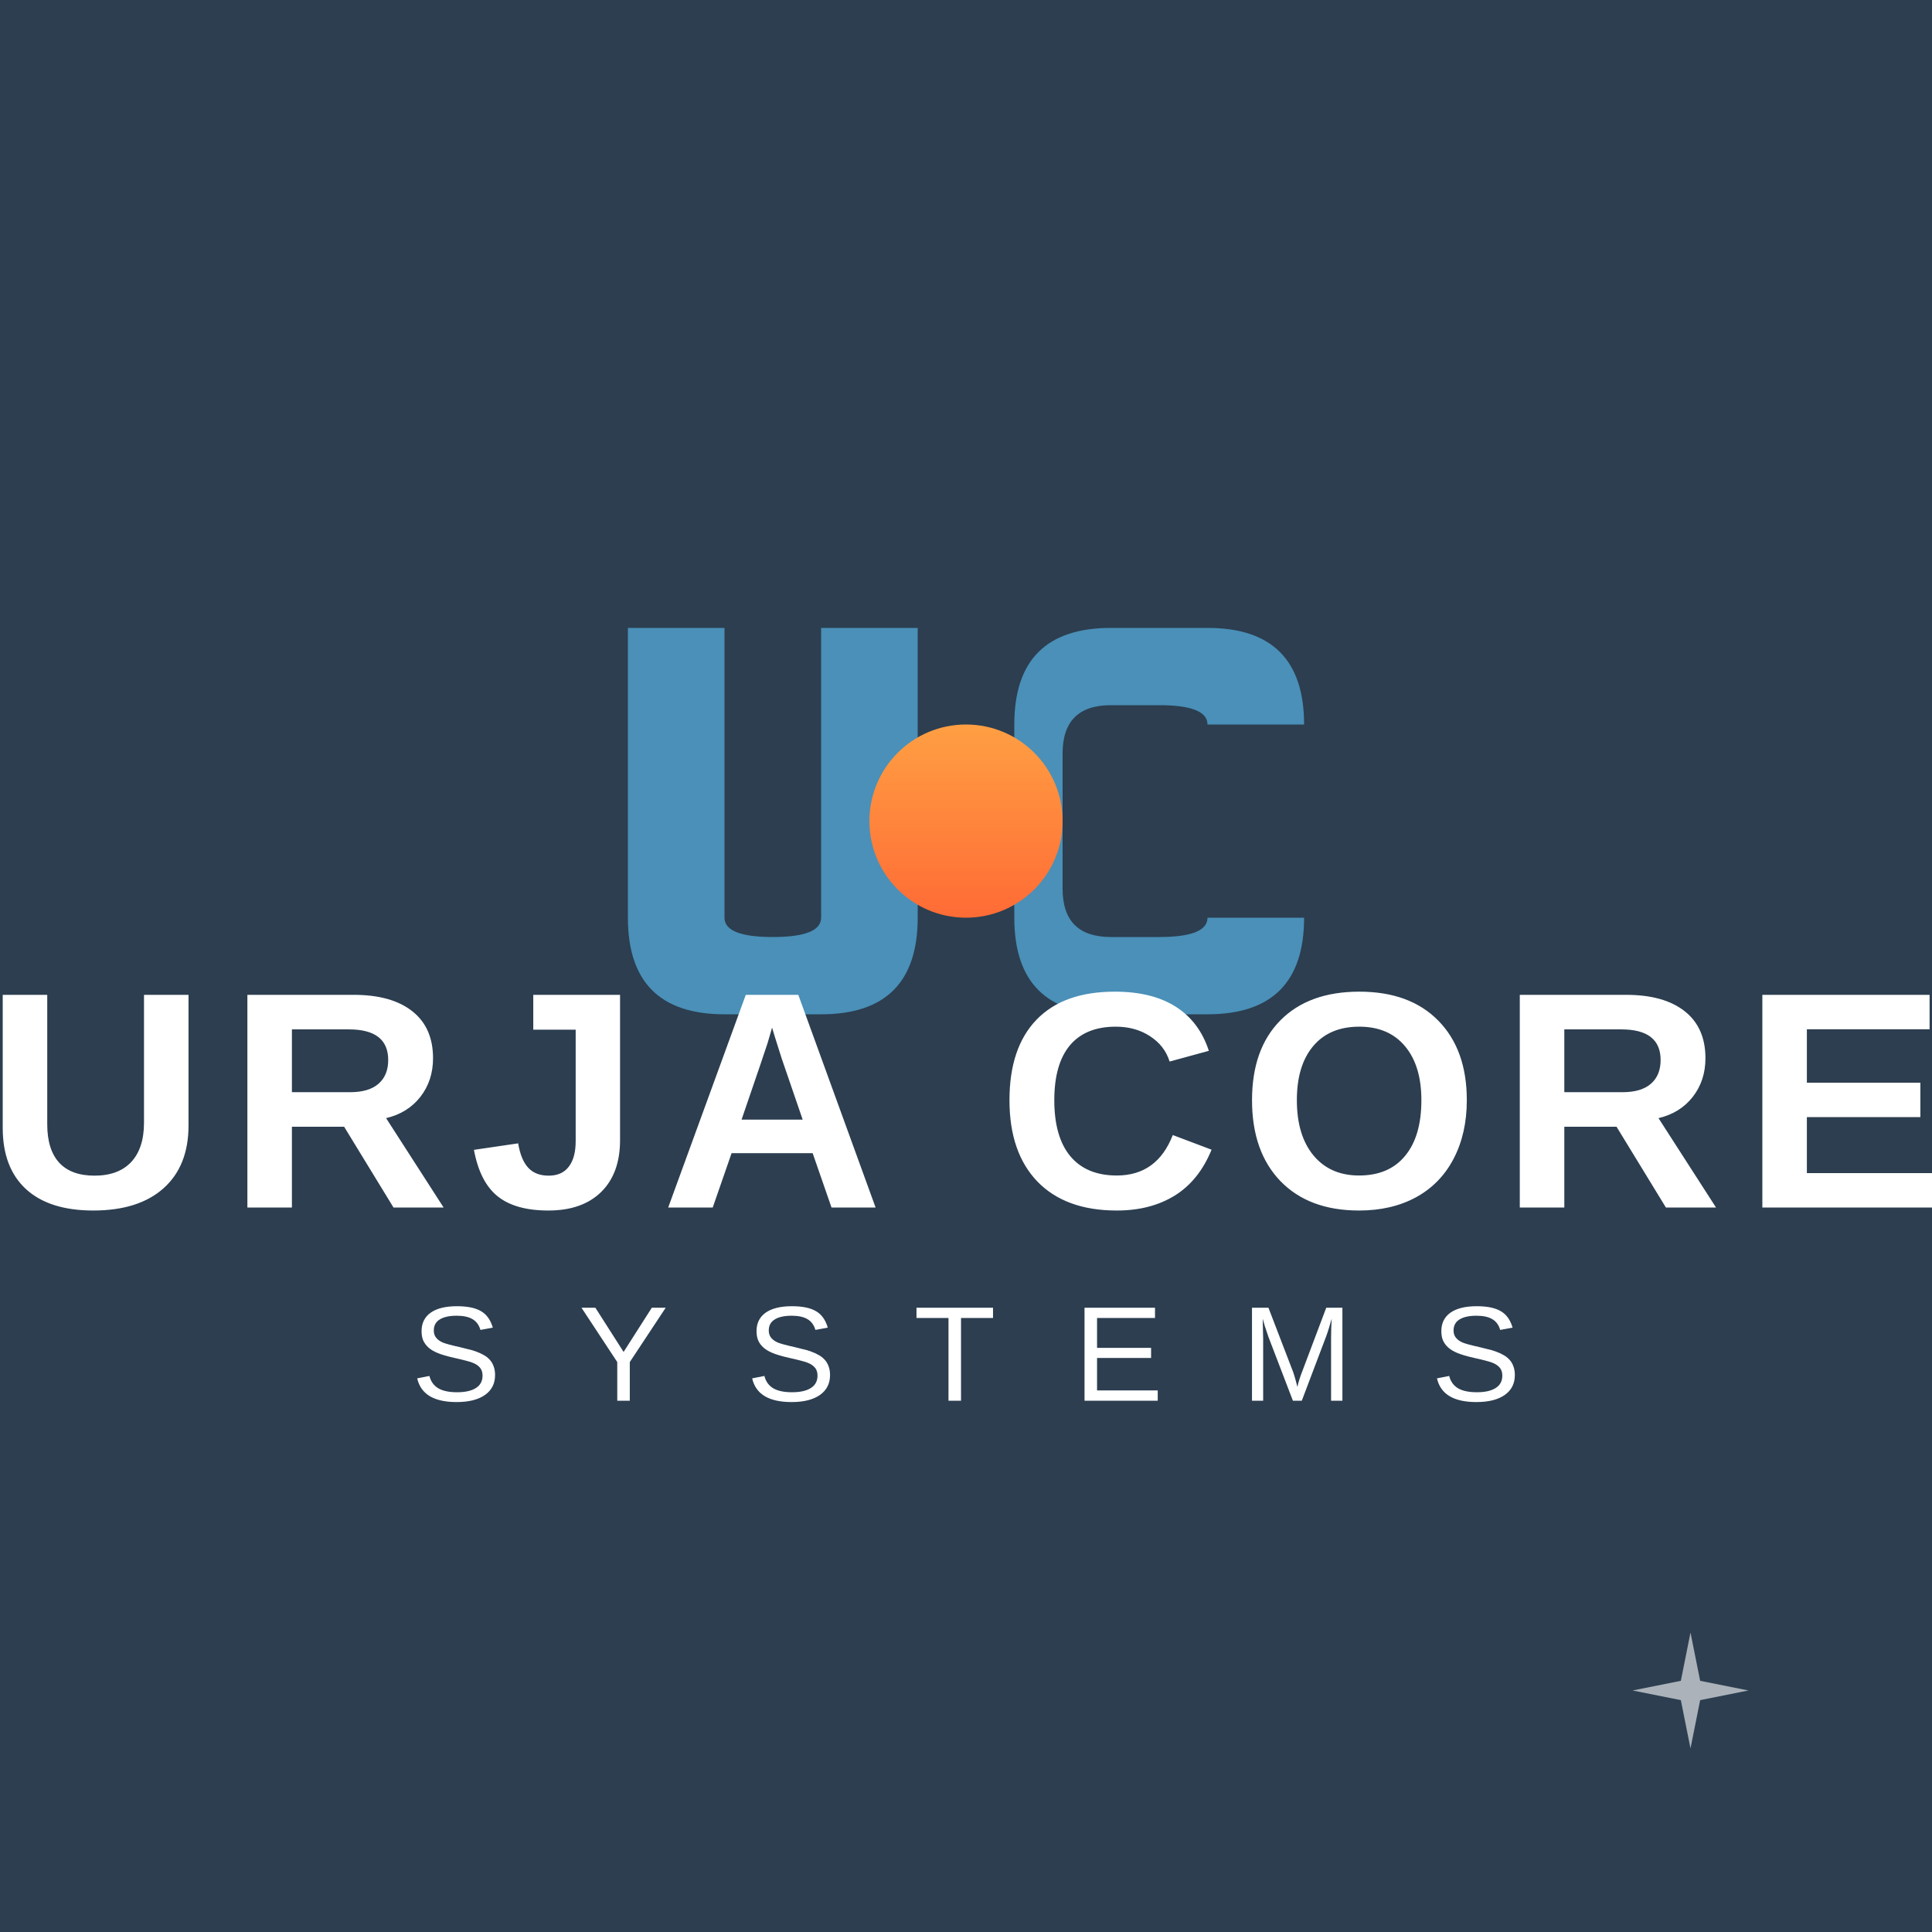
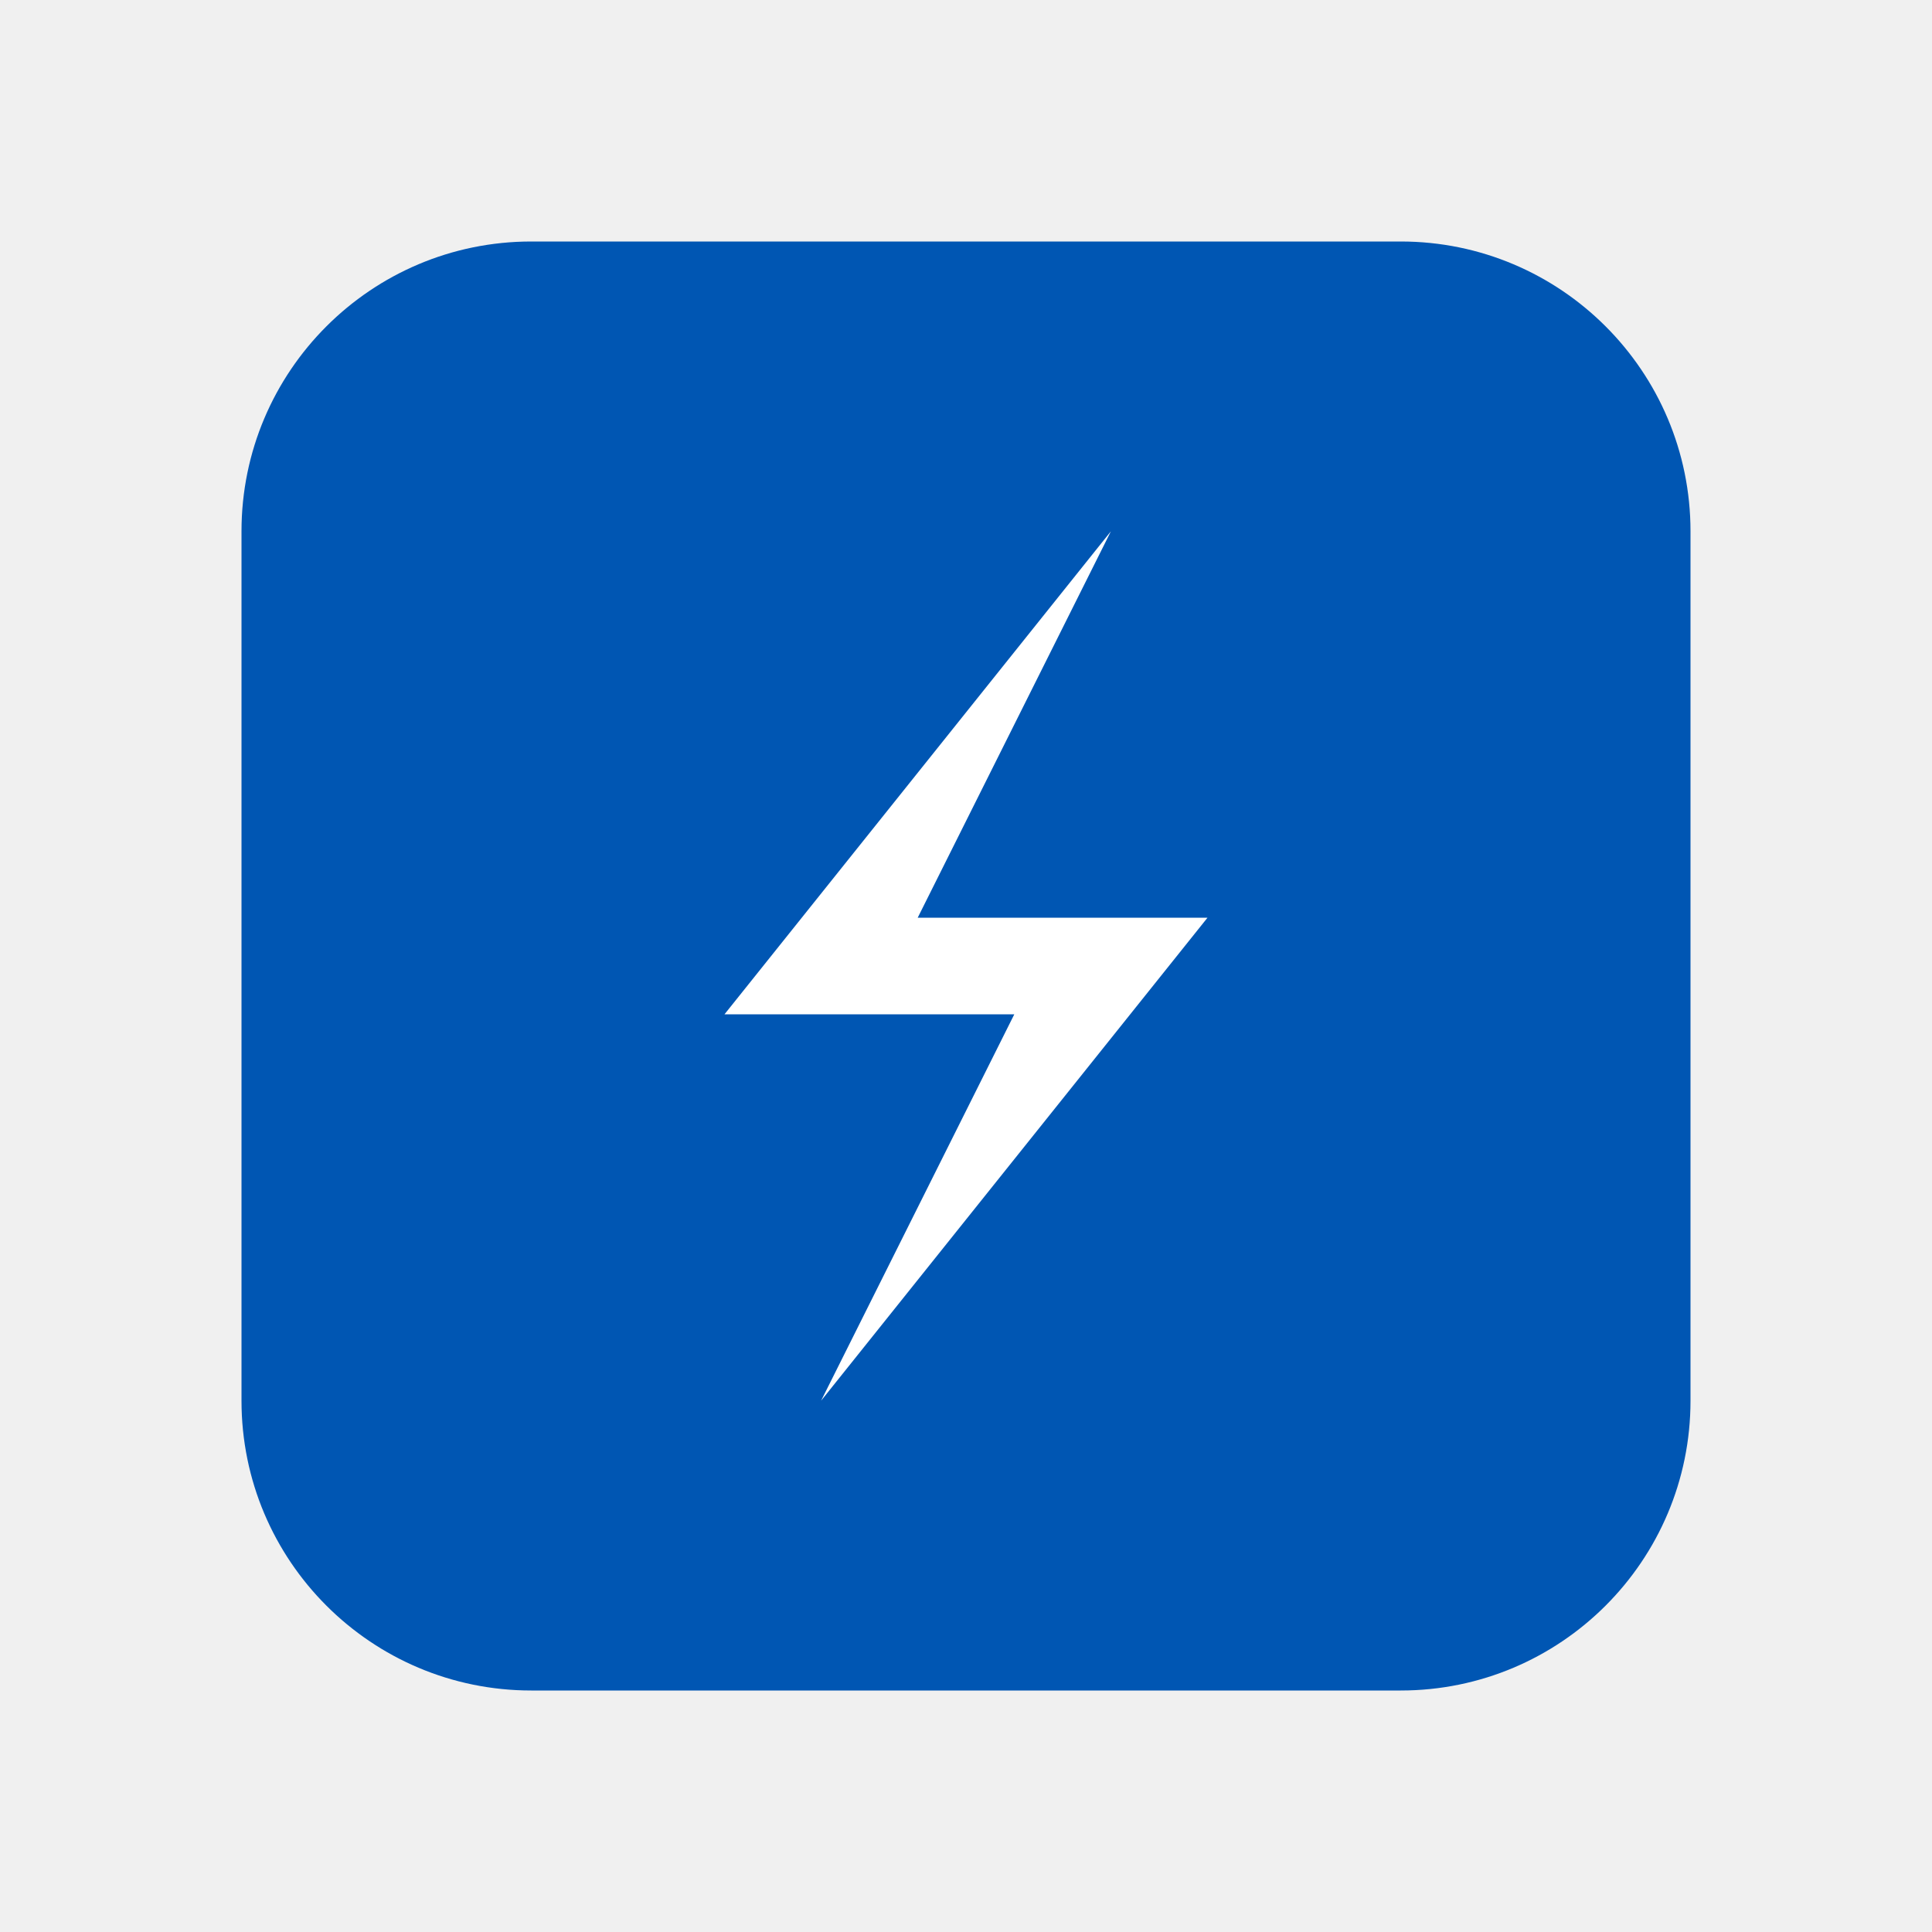
- <svg xmlns="http://www.w3.org/2000/svg" viewBox="0 0 200 200">
-   <defs>
-     <style>
-       .logo-bg { fill: #2c3e50; }
-       .logo-text-uc { fill: #4a90b8; }
-       .logo-dot { fill: url(#orangeGradient); }
-       .logo-text-main { fill: #ffffff; font-family: Arial, sans-serif; font-weight: bold; font-size: 32px; letter-spacing: 2px; }
-       .logo-text-sub { fill: #ffffff; font-family: Arial, sans-serif; font-weight: normal; font-size: 14px; letter-spacing: 8px; }
-     </style>
-     <linearGradient id="orangeGradient" x1="0%" y1="0%" x2="0%" y2="100%">
-       <stop offset="0%" style="stop-color:#ff9f43;stop-opacity:1" />
-       <stop offset="100%" style="stop-color:#ff6b35;stop-opacity:1" />
-     </linearGradient>
-   </defs>
-   <rect class="logo-bg" width="200" height="200" />
-   <g transform="translate(100, 85)">
-     <path class="logo-text-uc" d="M -35,-20 L -35,10 Q -35,20 -25,20 L -15,20 Q -5,20 -5,10 L -5,-20 L -15,-20 L -15,10 Q -15,12 -20,12 Q -25,12 -25,10 L -25,-20 Z" />
-     <path class="logo-text-uc" d="M 5,-20 Q 5,-20 15,-20 L 25,-20 Q 35,-20 35,-10 L 25,-10 Q 25,-12 20,-12 L 15,-12 Q 10,-12 10,-7 L 10,7 Q 10,12 15,12 L 20,12 Q 25,12 25,10 L 35,10 Q 35,20 25,20 L 15,20 Q 5,20 5,10 L 5,-10 Q 5,-20 15,-20 Z" />
-     <circle class="logo-dot" cx="0" cy="0" r="10" />
-   </g>
-   <text class="logo-text-main" x="100" y="125" text-anchor="middle">URJA CORE</text>
-   <text class="logo-text-sub" x="100" y="145" text-anchor="middle">SYSTEMS</text>
-   <g transform="translate(175, 175)">
-     <path fill="#ffffff" opacity="0.6" d="M 0,-6 L 1,-1 L 6,0 L 1,1 L 0,6 L -1,1 L -6,0 L -1,-1 Z" />
-   </g>
+ <svg xmlns="http://www.w3.org/2000/svg" viewBox="0 0 80 80" fill="none">
+   <rect x="10" y="10" width="60" height="60" rx="12" fill="#0056b3" />
+   <path d="M46 22L30 42H42L34 58L50 38H38L46 22Z" fill="white" />
</svg>
